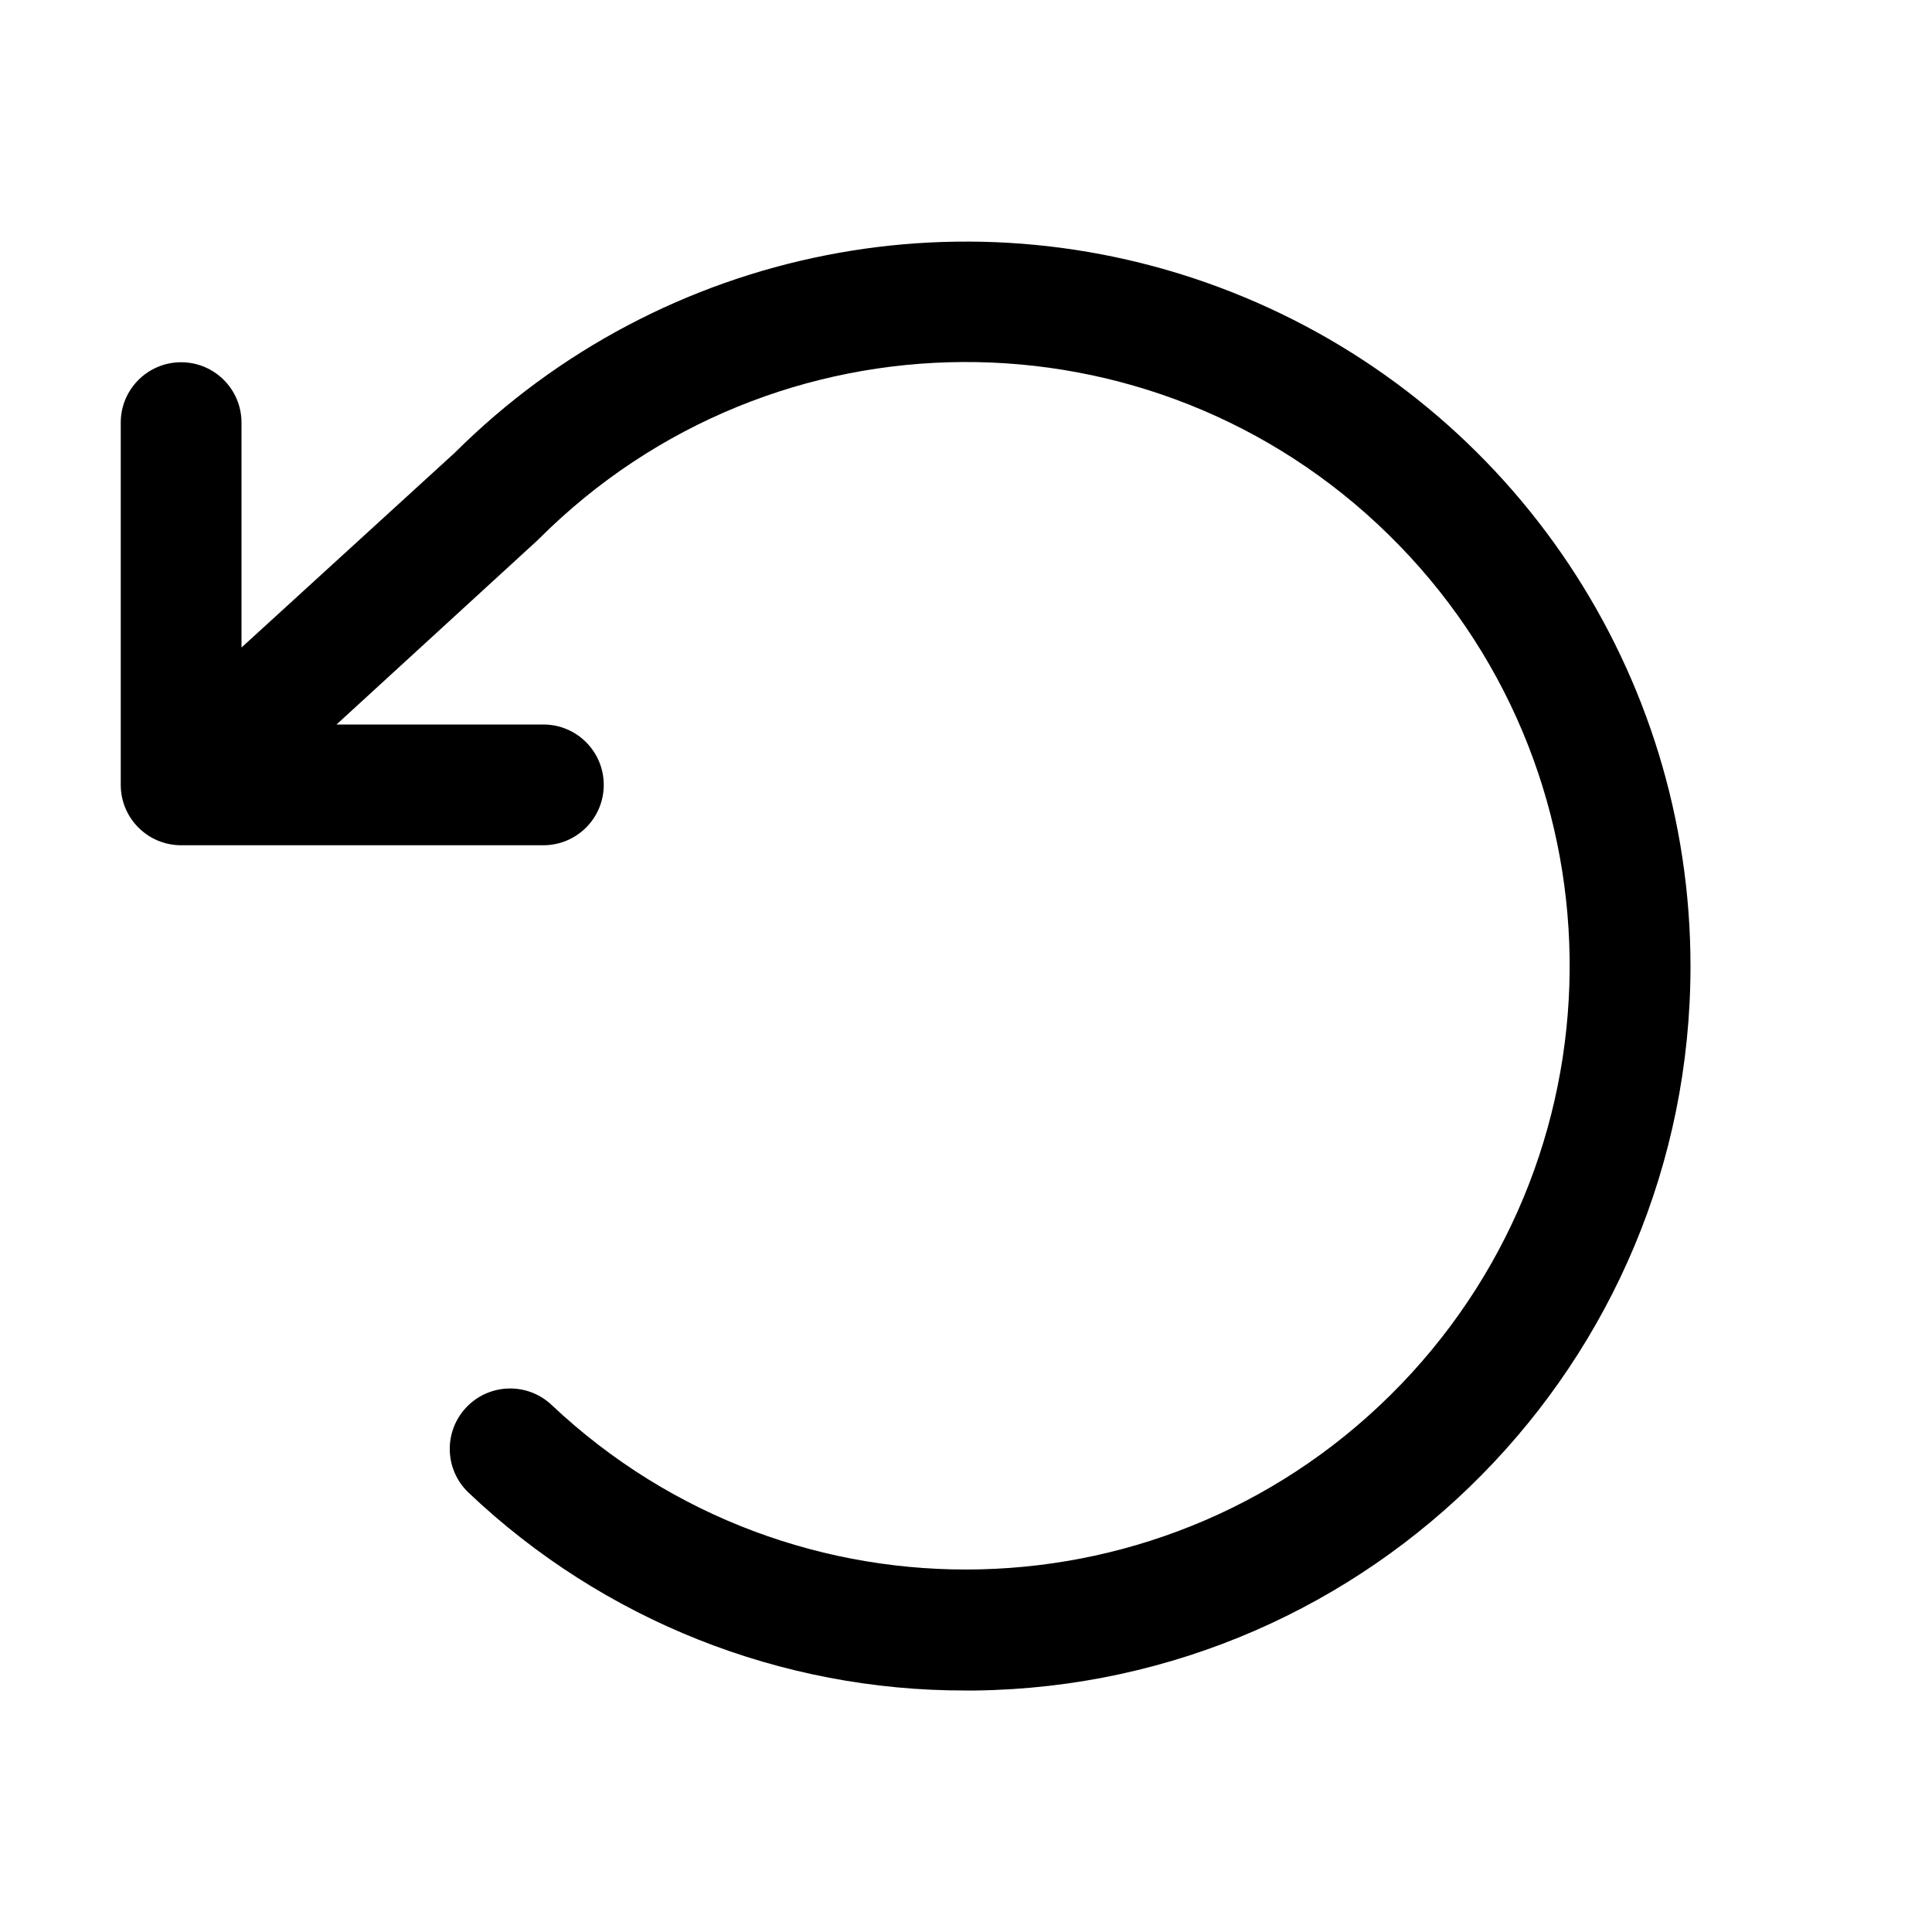
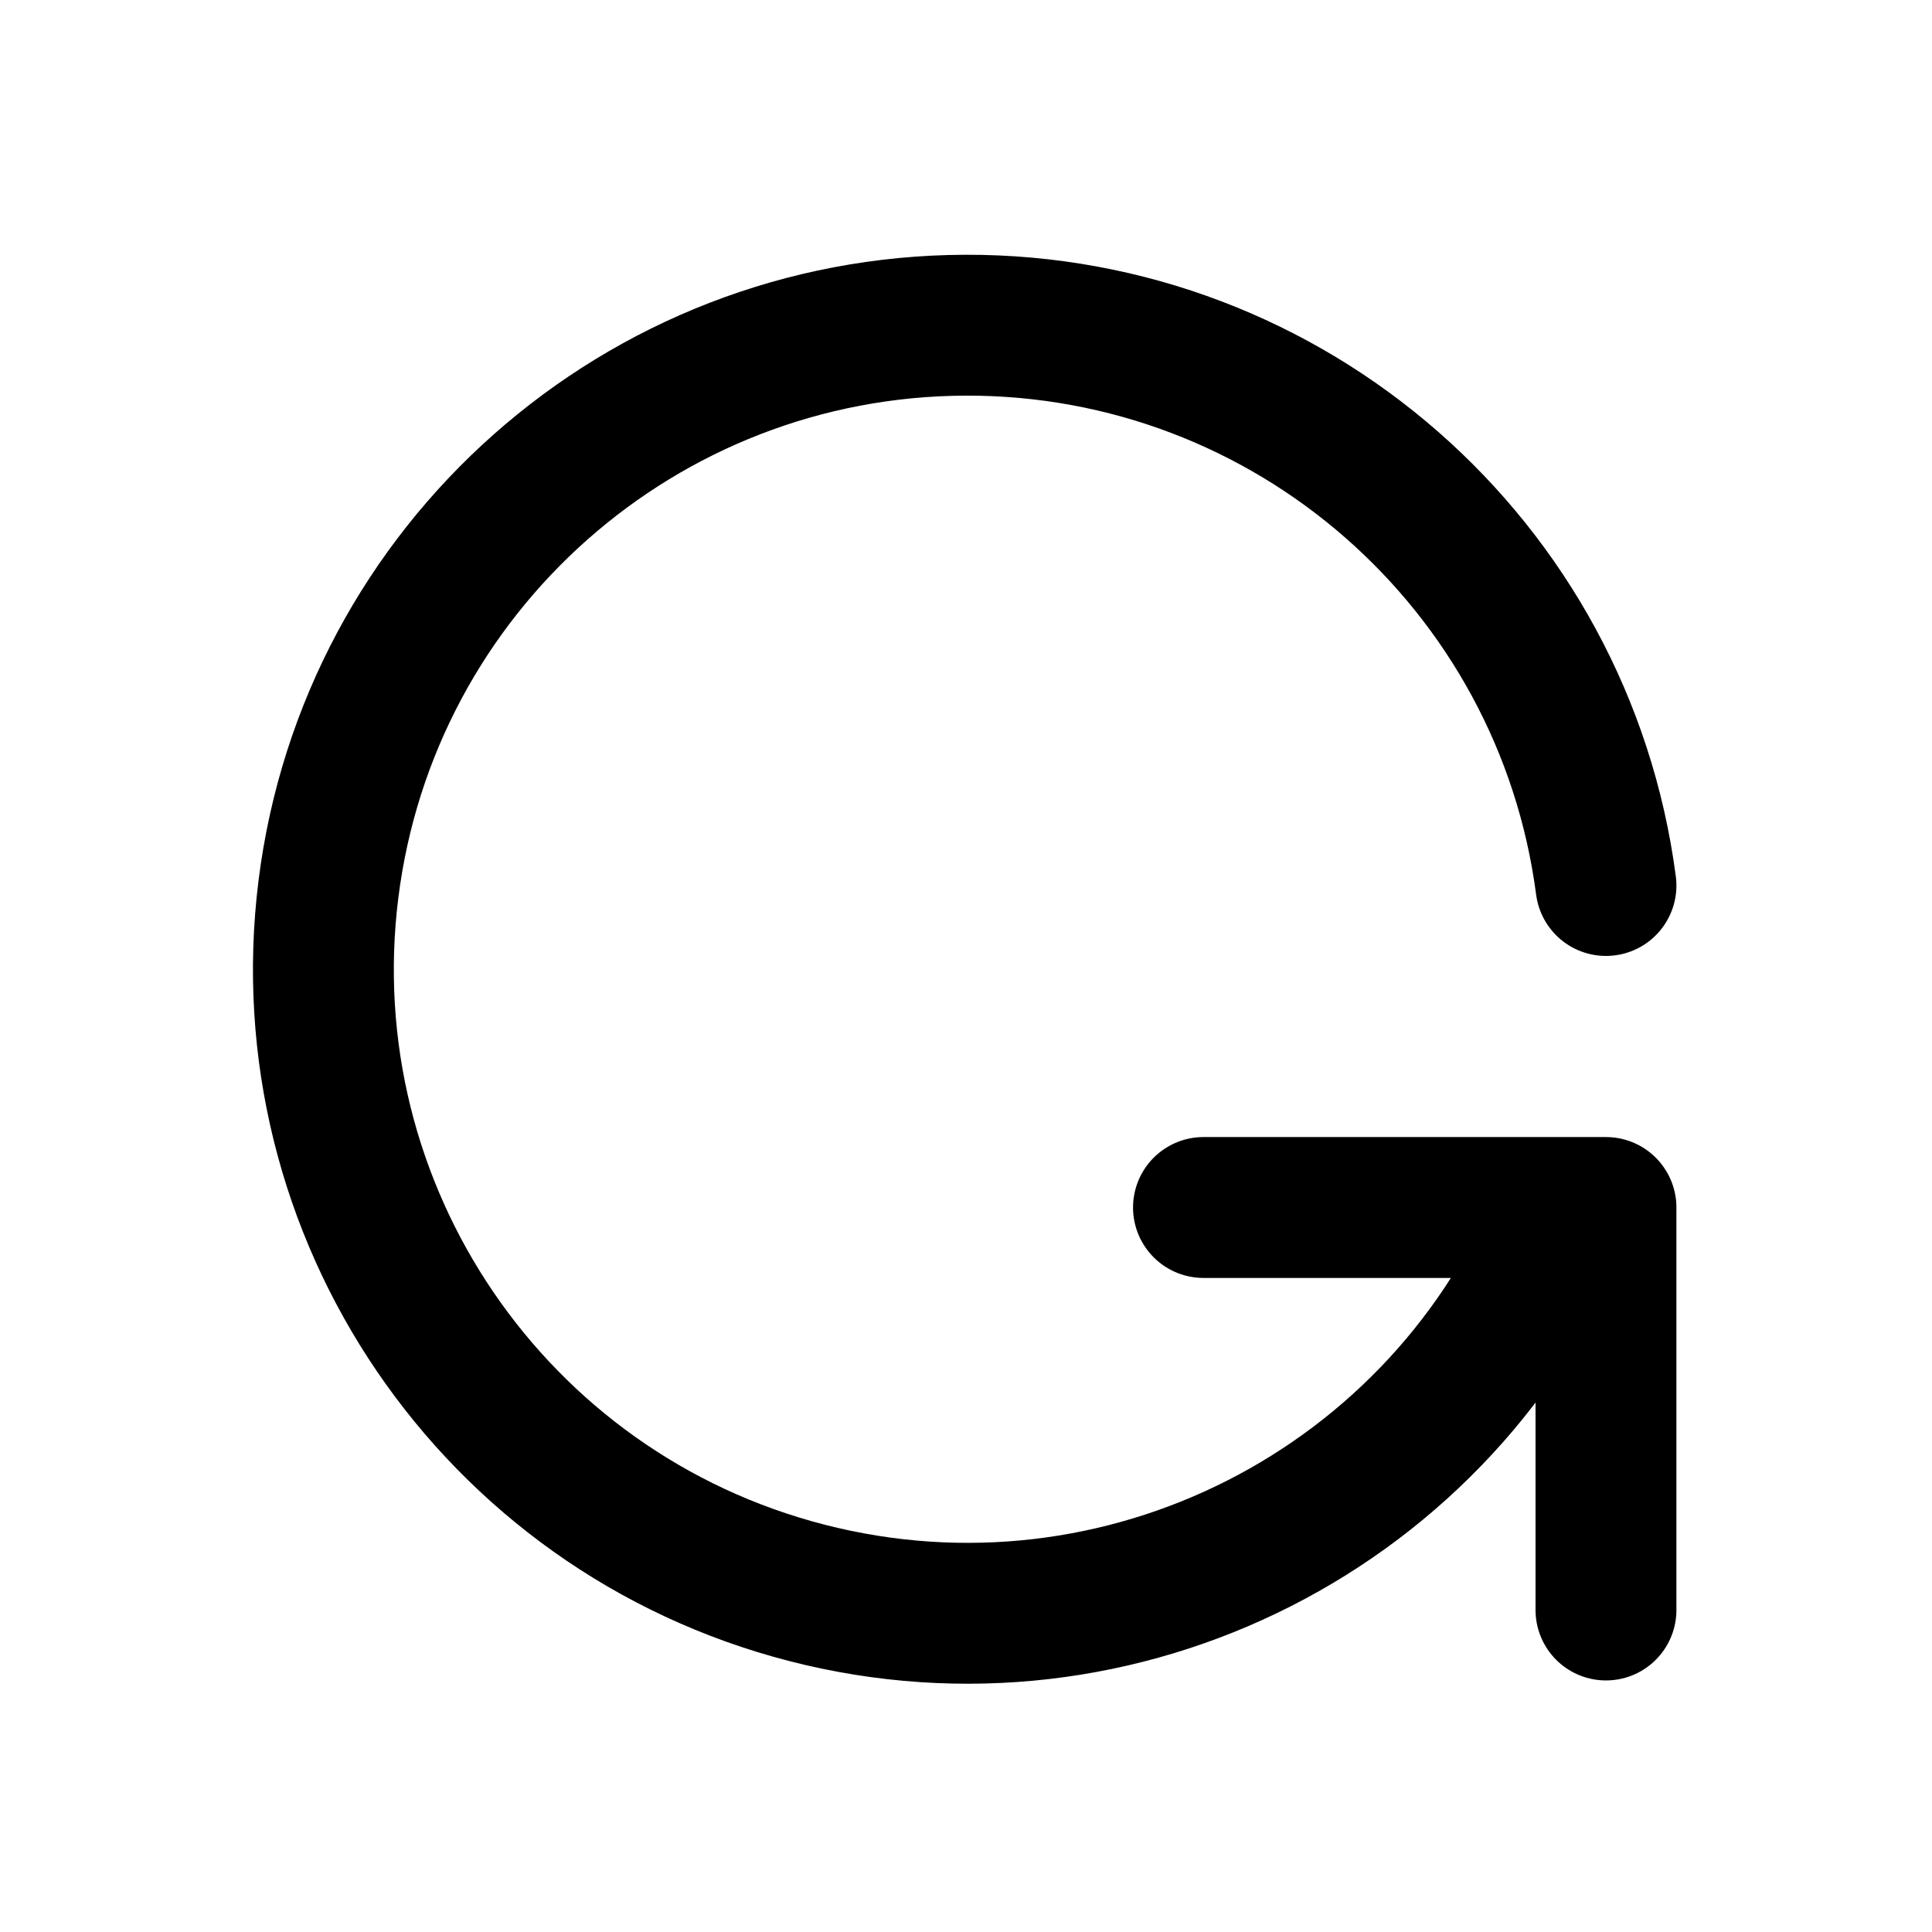
- <svg xmlns="http://www.w3.org/2000/svg" viewBox="0 0 256 256" fill="currentColor">
-   <path d="M224,128a96,96,0,0,1-94.71,96H128A95.38,95.38,0,0,1,62.1,197.8a8,8,0,0,1,11-11.63A80,80,0,1,0,71.43,71.39a3.07,3.07,0,0,1-.26.25L44.59,96H72a8,8,0,0,1,0,16H24a8,8,0,0,1-8-8V56a8,8,0,0,1,16,0V85.8L60.25,60A96,96,0,0,1,224,128Z" />
+ <svg xmlns="http://www.w3.org/2000/svg" width="24" height="24" viewBox="0 0 24 24" fill="none" stroke="currentColor" stroke-width="1.75" stroke-linecap="round" stroke-linejoin="round">
+   <path d="M19.95 11a8 8 0 1 0 -.5 4m.5 5v-5h-5" />
</svg>
